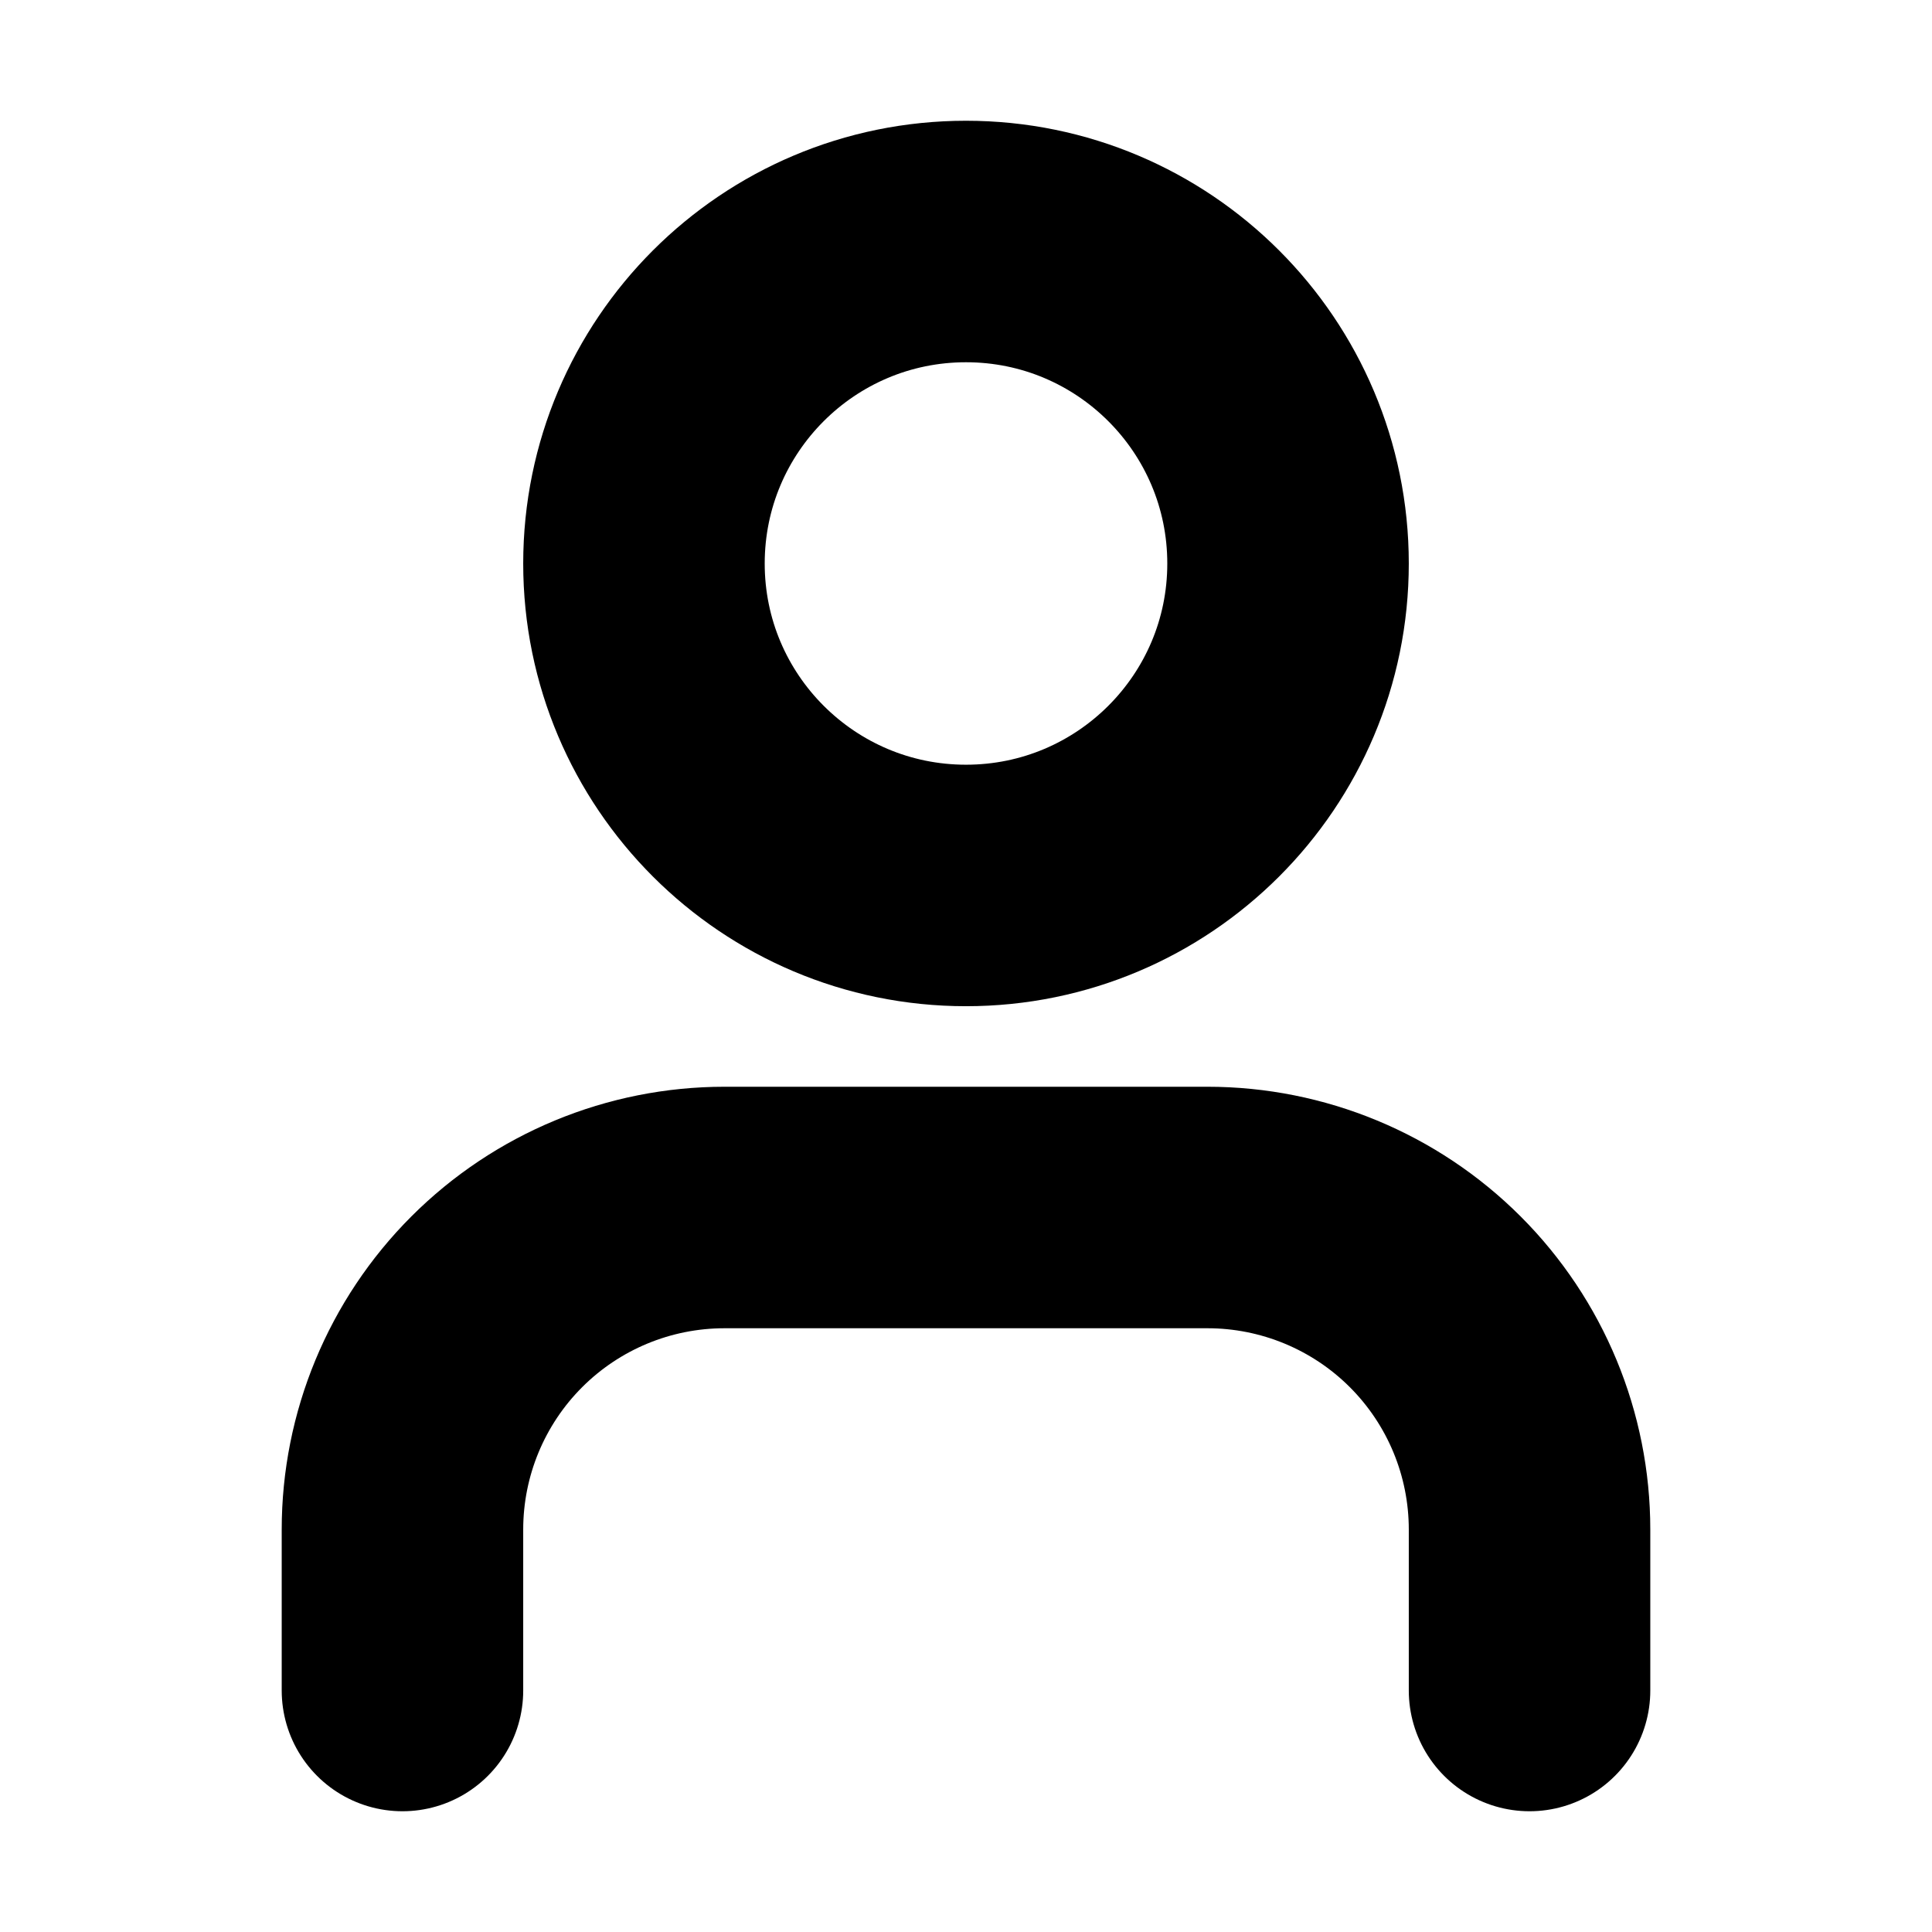
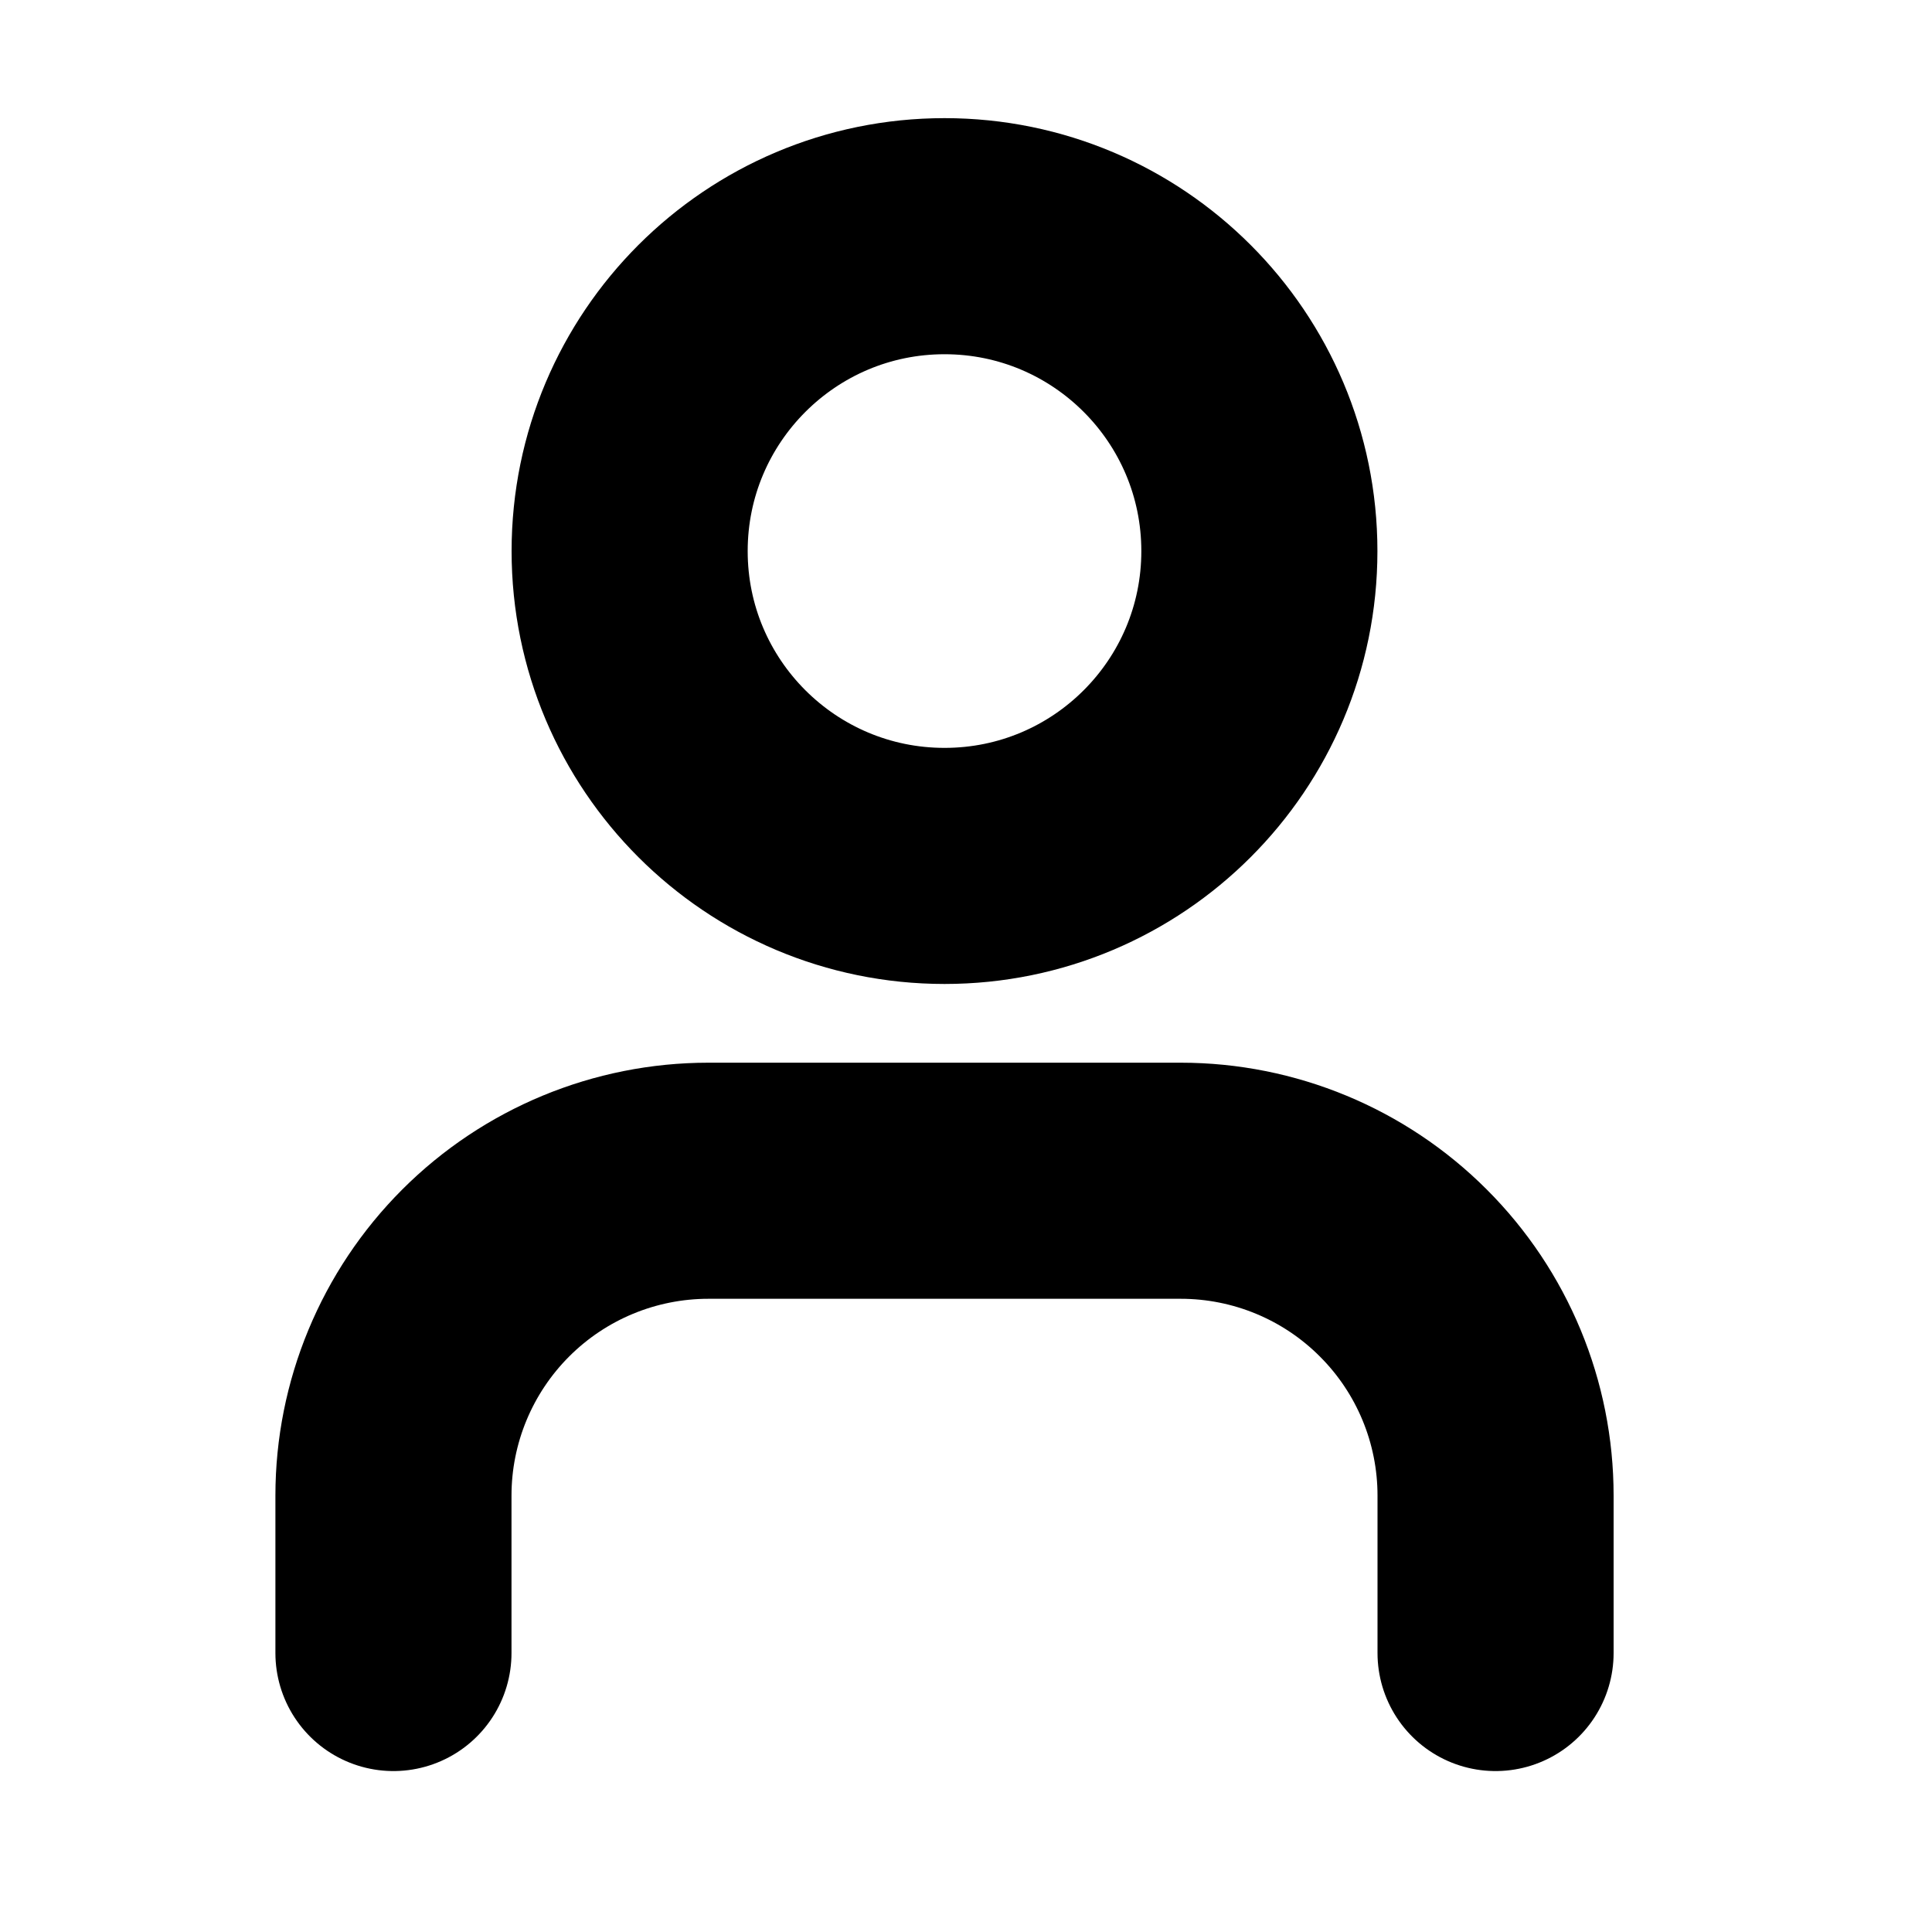
- <svg xmlns="http://www.w3.org/2000/svg" viewBox="0 0 16 16" fill="none">
-   <path d="M12.667 14V12.667C12.667 11.959 12.386 11.281 11.886 10.781C11.386 10.281 10.707 10 10 10H6C5.292 10 4.614 10.281 4.114 10.781C3.614 11.281 3.333 11.959 3.333 12.667V14M10.667 4.667C10.667 6.139 9.473 7.333 8 7.333C6.527 7.333 5.333 6.139 5.333 4.667C5.333 3.194 6.527 2 8 2C9.473 2 10.667 3.194 10.667 4.667Z" stroke="currentColor" stroke-width="2" stroke-linecap="round" stroke-linejoin="round" />
+ <svg xmlns="http://www.w3.org/2000/svg" viewBox="0 0 20 20" fill="none">
+   <path d="M15.482 17.112V15.482C15.482 14.618 15.139 13.789 14.527 13.178C13.916 12.566 13.087 12.223 12.223 12.223H7.333C6.469 12.223 5.64 12.566 5.028 13.178C4.417 13.789 4.073 14.618 4.073 15.482V17.112M13.037 5.705C13.037 7.505 11.578 8.964 9.778 8.964C7.978 8.964 6.518 7.505 6.518 5.705C6.518 3.905 7.978 2.445 9.778 2.445C11.578 2.445 13.037 3.905 13.037 5.705Z" stroke="currentColor" stroke-width="2.444" stroke-linecap="round" />
</svg>
